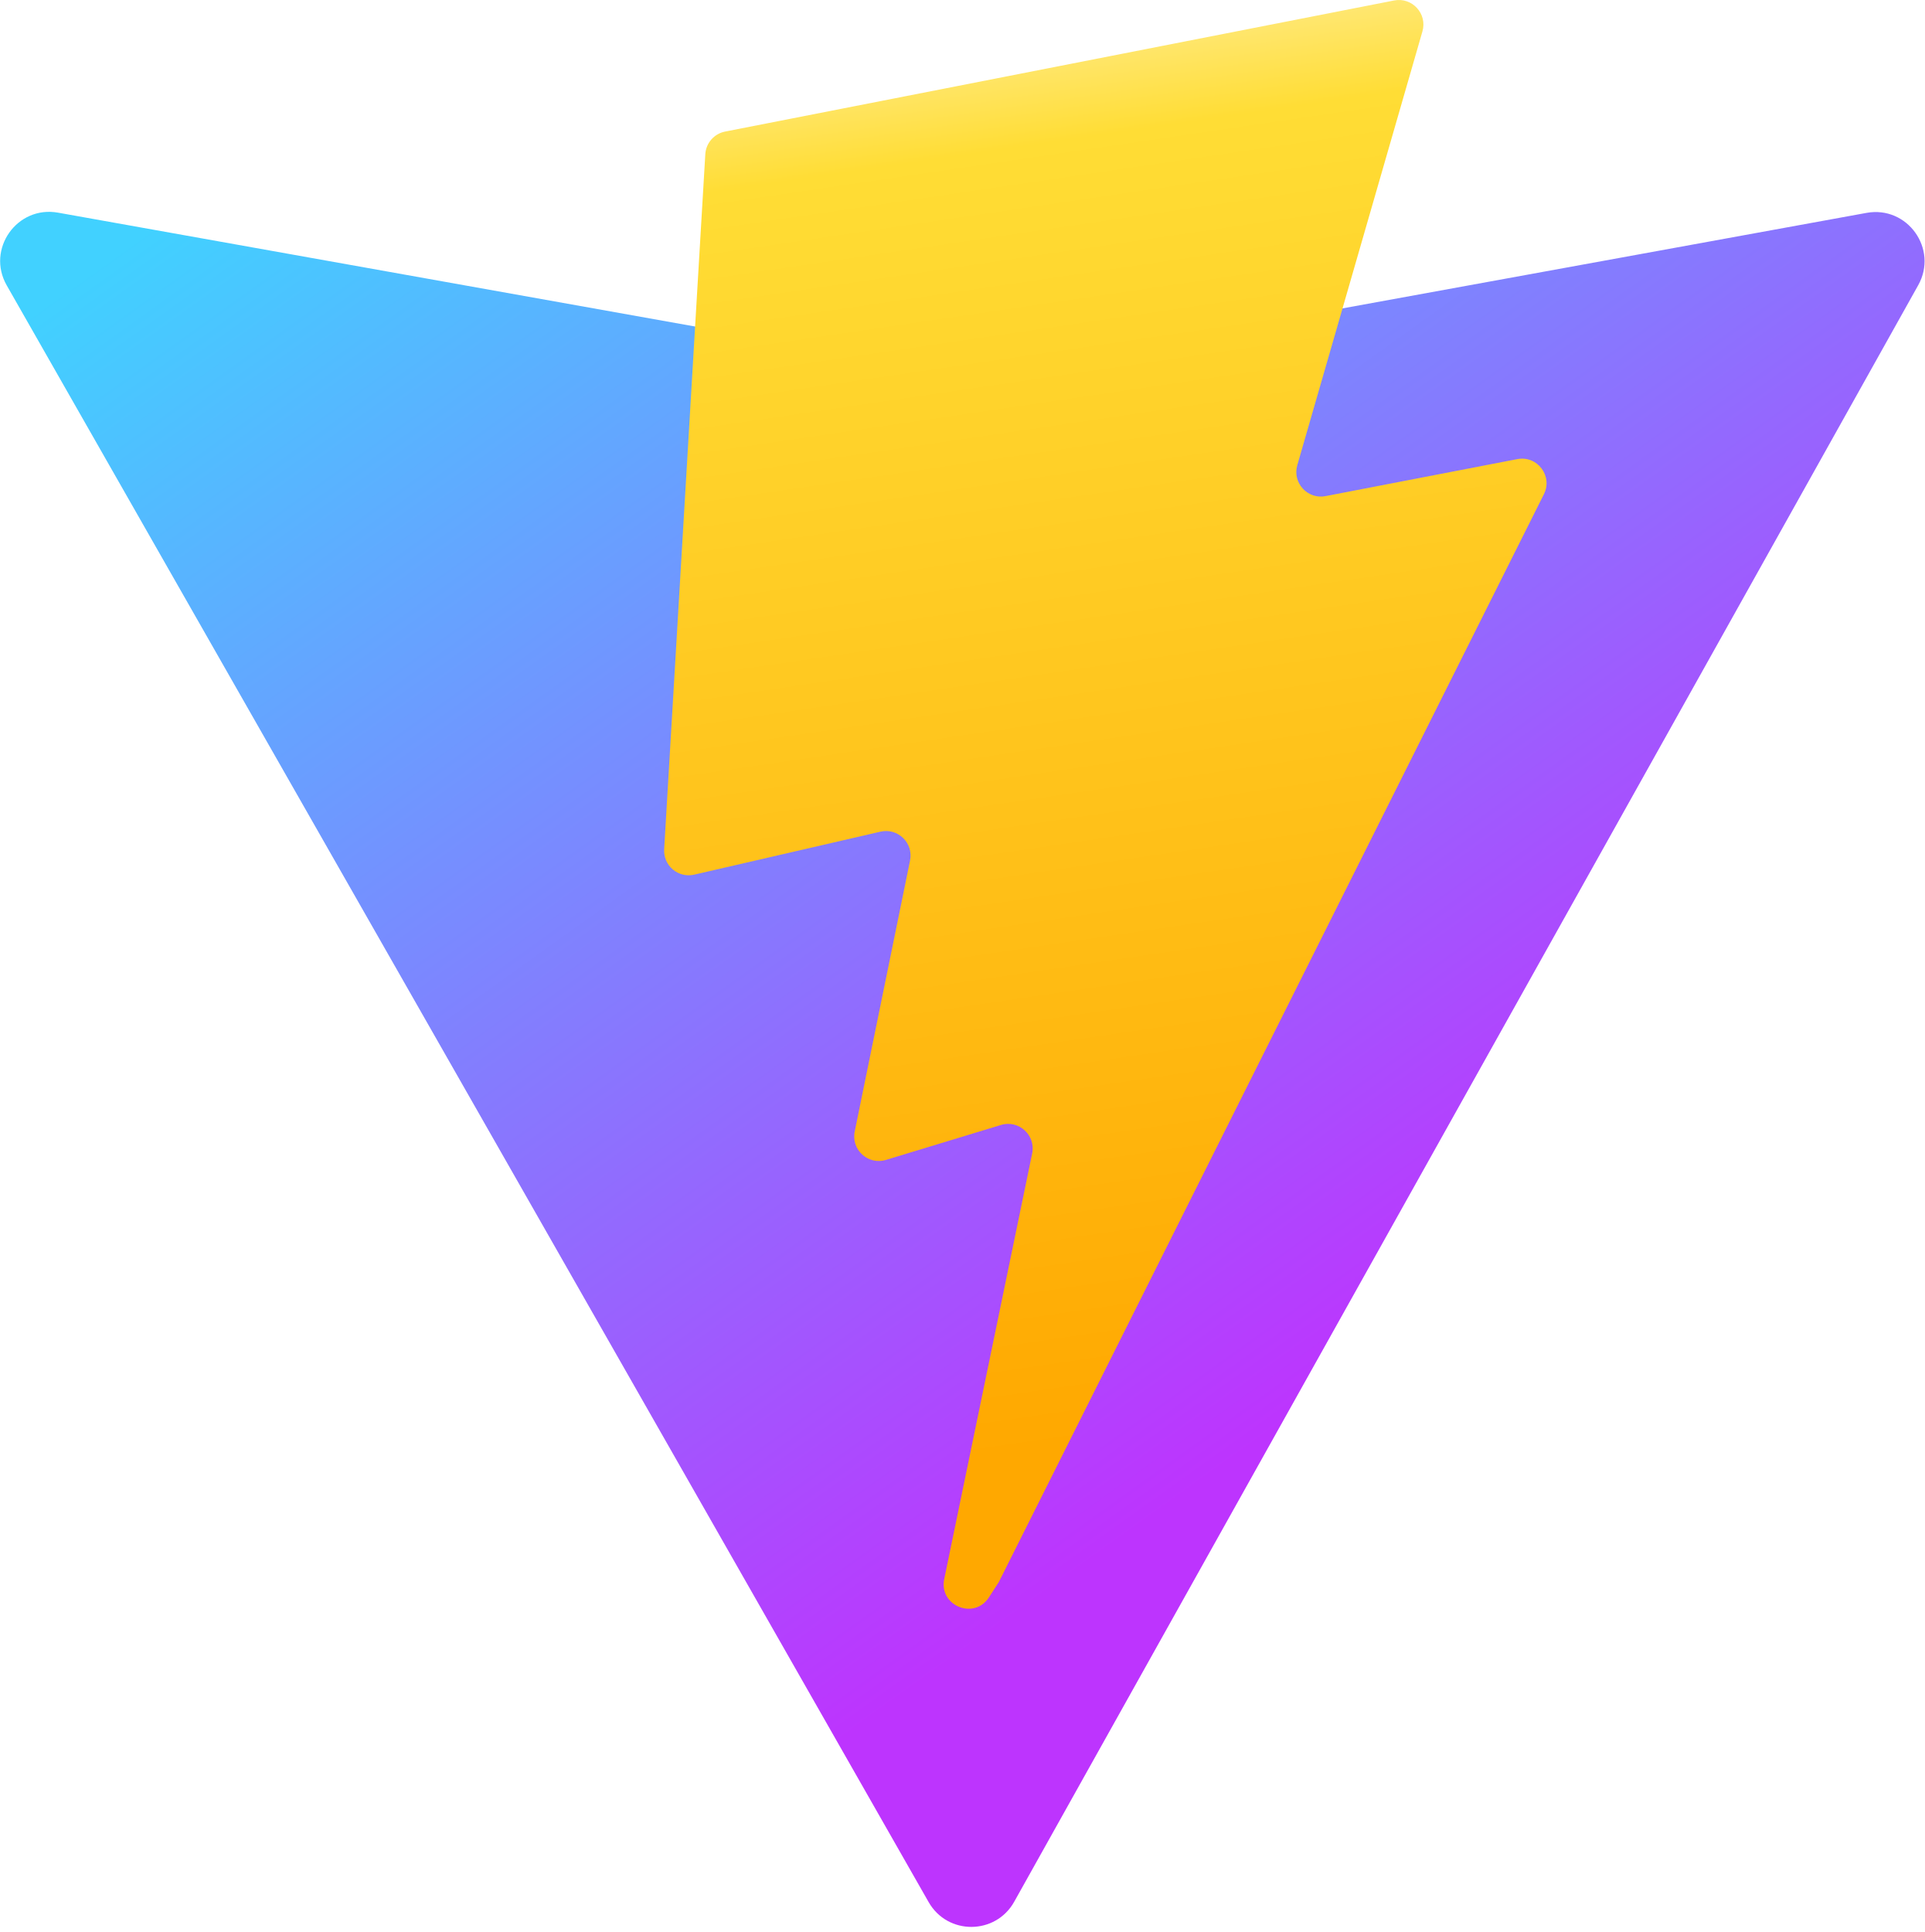
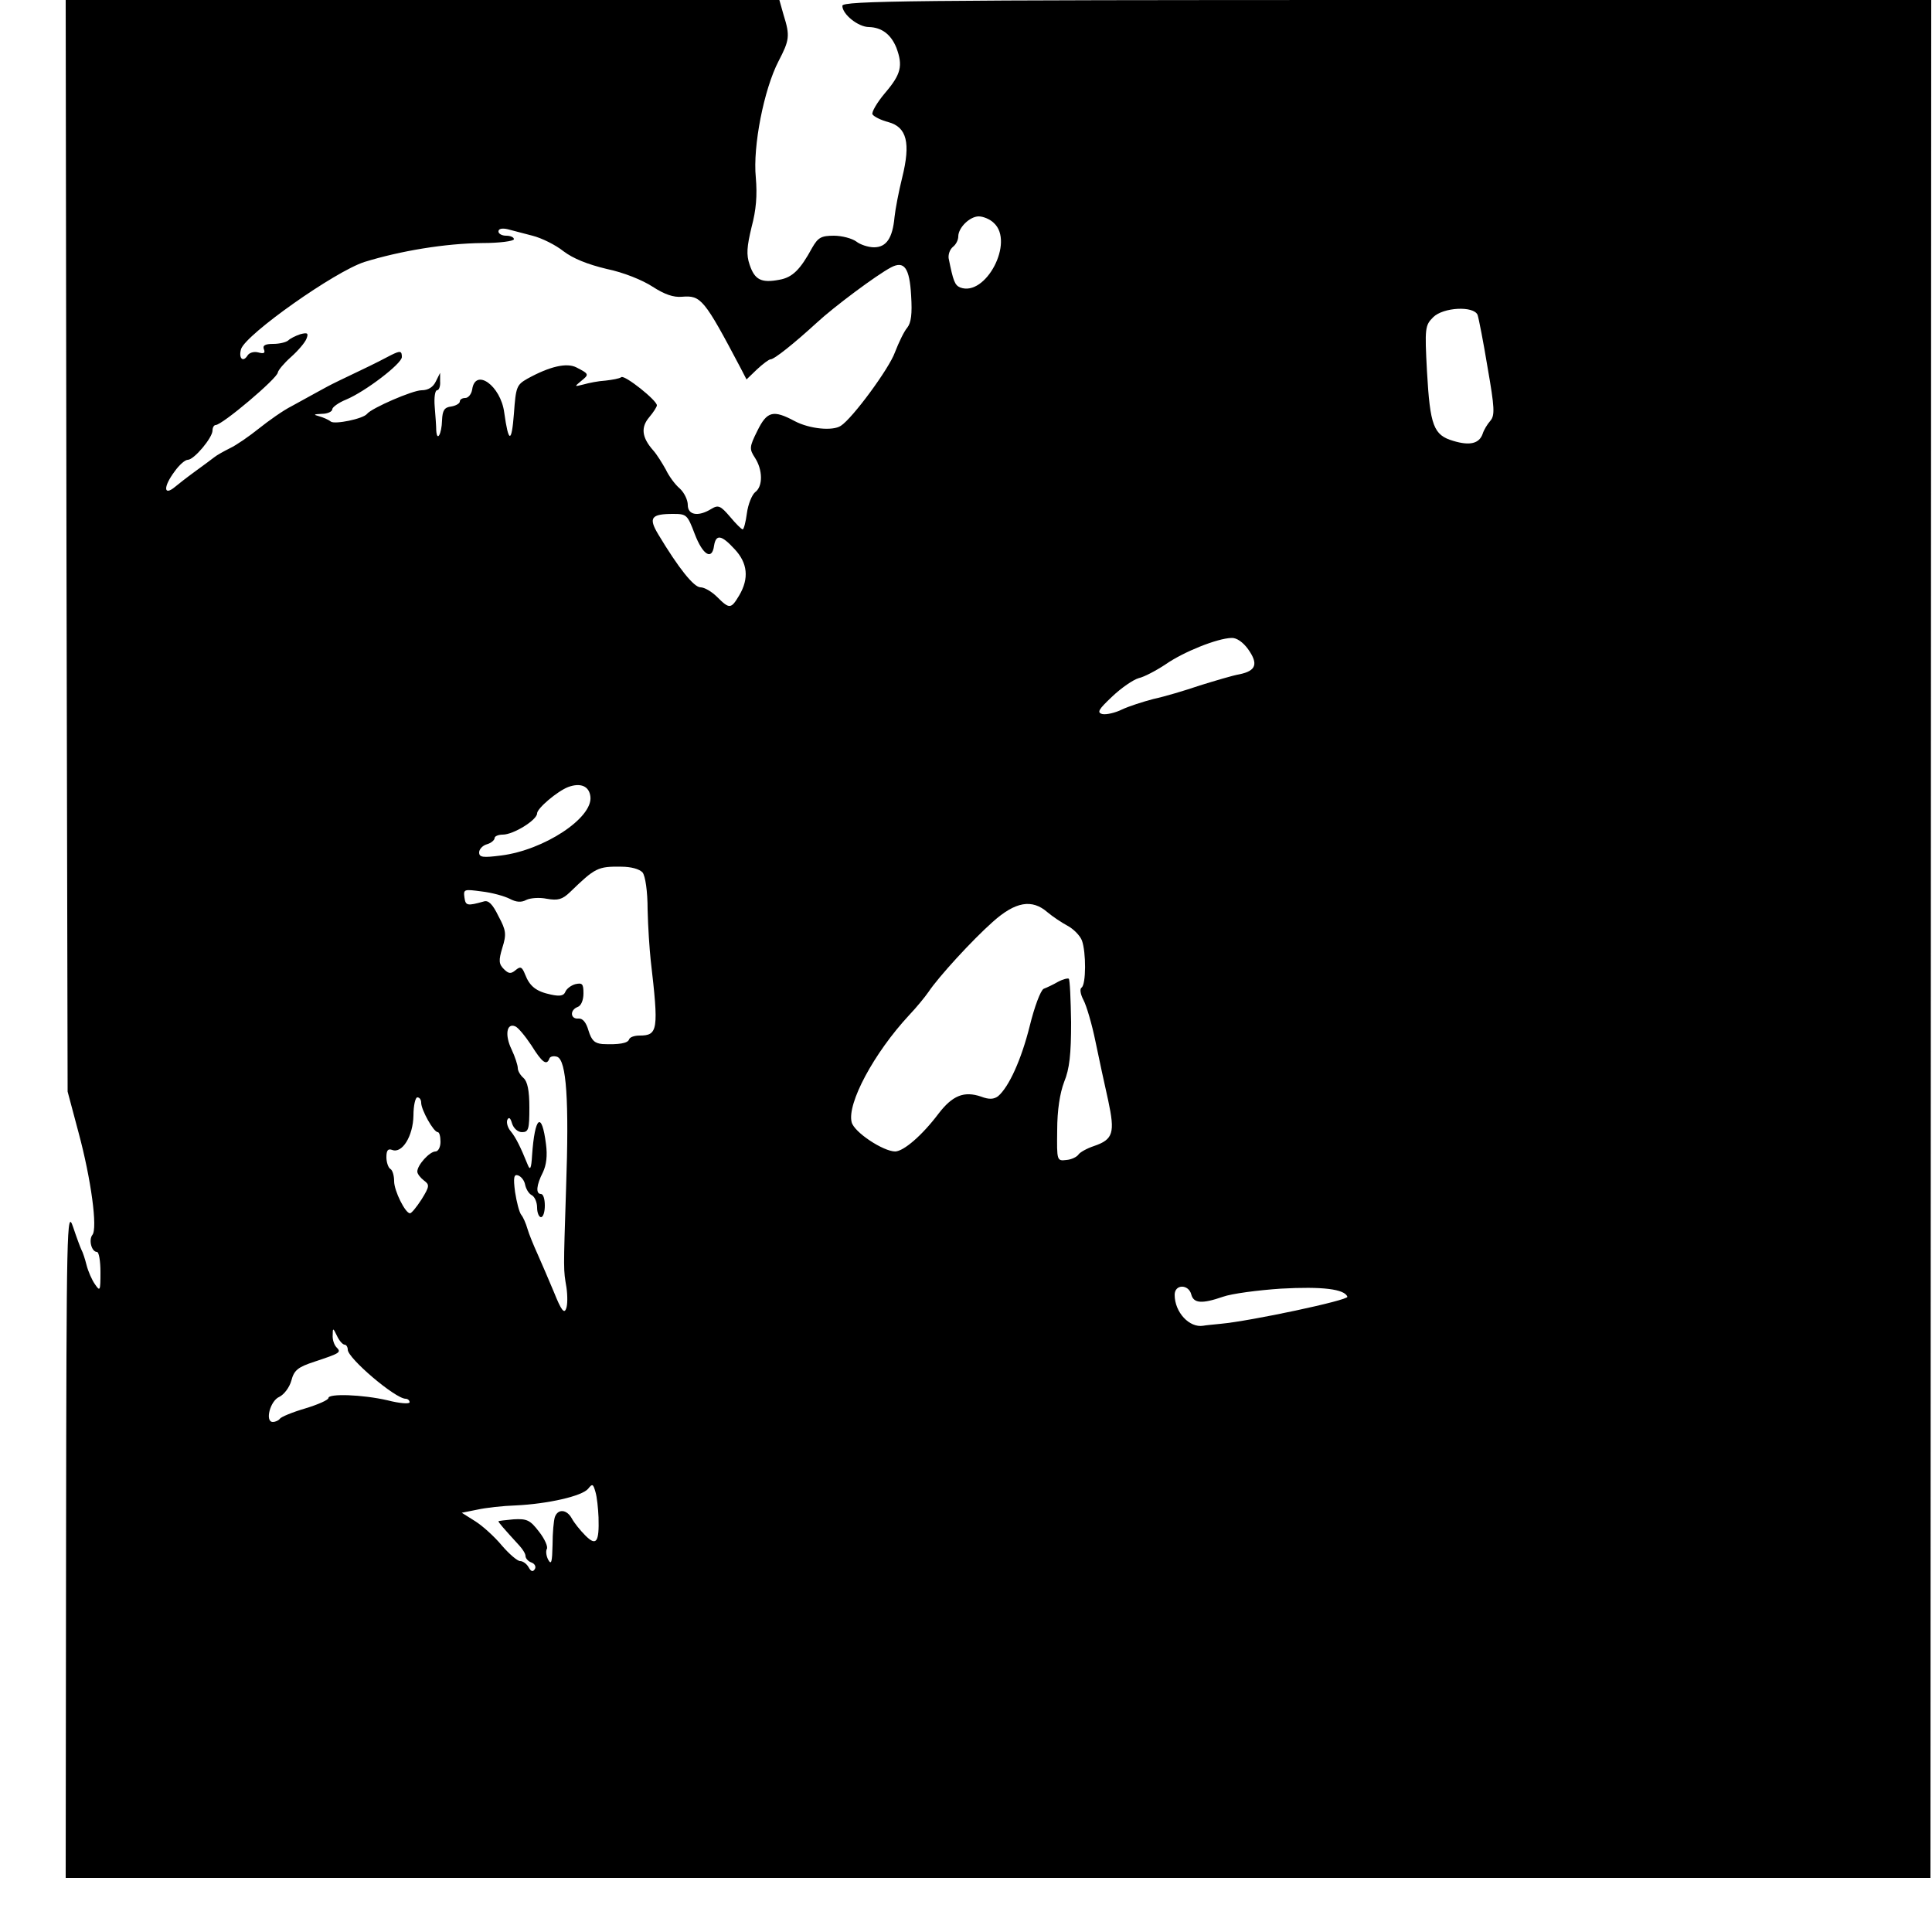
- <svg xmlns="http://www.w3.org/2000/svg" aria-hidden="true" role="img" class="iconify iconify--logos" width="31.88" height="32" preserveAspectRatio="xMidYMid meet" viewBox="0 0 256 257">
-   <defs>
-     <linearGradient id="IconifyId1813088fe1fbc01fb466" x1="-.828%" x2="57.636%" y1="7.652%" y2="78.411%">
-       <stop offset="0%" stop-color="#41D1FF" />
-       <stop offset="100%" stop-color="#BD34FE" />
-     </linearGradient>
-     <linearGradient id="IconifyId1813088fe1fbc01fb467" x1="43.376%" x2="50.316%" y1="2.242%" y2="89.03%">
-       <stop offset="0%" stop-color="#FFEA83" />
-       <stop offset="8.333%" stop-color="#FFDD35" />
-       <stop offset="100%" stop-color="#FFA800" />
-     </linearGradient>
-   </defs>
-   <path fill="url(#IconifyId1813088fe1fbc01fb466)" d="M255.153 37.938L134.897 252.976c-2.483 4.44-8.862 4.466-11.382.048L.875 37.958c-2.746-4.814 1.371-10.646 6.827-9.67l120.385 21.517a6.537 6.537 0 0 0 2.322-.004l117.867-21.483c5.438-.991 9.574 4.796 6.877 9.62Z" />
-   <path fill="url(#IconifyId1813088fe1fbc01fb467)" d="M185.432.063L96.44 17.501a3.268 3.268 0 0 0-2.634 3.014l-5.474 92.456a3.268 3.268 0 0 0 3.997 3.378l24.777-5.718c2.318-.535 4.413 1.507 3.936 3.838l-7.361 36.047c-.495 2.426 1.782 4.5 4.151 3.78l15.304-4.649c2.372-.72 4.652 1.36 4.15 3.788l-11.698 56.621c-.732 3.542 3.979 5.473 5.943 2.437l1.313-2.028l72.516-144.72c1.215-2.423-.88-5.186-3.54-4.672l-25.505 4.922c-2.396.462-4.435-1.77-3.759-4.114l16.646-57.705c.677-2.35-1.37-4.583-3.769-4.113Z" />
+ <svg xmlns="http://www.w3.org/2000/svg" version="1.0" width="500pt" height="500pt" viewBox="0 0 500 500" preserveAspectRatio="xMidYMid meet">
+   <g transform="translate(0,500) scale(0.1,-0.1)" fill="#000000" stroke="none">
+     <path d="M172 3588 l3 -1413 28 -105 c33 -122 50 -250 36 -266 -10 -13 -2 -44 12 -44 5 0 9 -24 9 -52 0 -49 -1 -51 -14 -32 -8 11 -18 34 -22 50 -4 16 -10 34 -13 39 -3 6 -13 33 -22 60 -16 47 -17 3 -18 -817 l-1 -868 2413 0 2413 0 1 2430 1 2430 -1409 0 c-1229 0 -1409 -2 -1409 -15 0 -22 41 -55 69 -55 33 -1 57 -19 71 -54 17 -46 12 -68 -29 -116 -22 -26 -36 -51 -33 -56 4 -6 22 -15 41 -20 48 -13 58 -54 36 -143 -9 -36 -18 -83 -20 -103 -5 -54 -21 -78 -53 -78 -15 0 -36 7 -46 15 -11 8 -37 15 -58 15 -33 0 -41 -5 -56 -31 -31 -57 -51 -77 -85 -83 -47 -9 -64 0 -77 39 -9 26 -7 47 5 97 12 45 15 82 11 129 -8 80 21 228 59 301 28 54 30 65 13 119 l-11 39 -924 0 -923 0 2 -1412z m2400 835 c54 -49 -21 -192 -87 -167 -14 6 -18 16 -30 76 -1 10 3 22 11 29 8 6 14 18 14 27 0 23 30 52 53 52 11 0 29 -7 39 -17z m-1194 -33 c24 -6 60 -24 80 -40 25 -19 62 -34 112 -46 44 -9 93 -29 119 -46 31 -20 54 -28 76 -26 49 4 57 -5 152 -185 l15 -29 27 26 c15 14 31 26 35 26 10 0 62 42 120 95 43 40 154 123 192 143 34 18 48 -1 52 -73 3 -48 0 -70 -10 -83 -8 -9 -22 -38 -32 -64 -15 -42 -110 -171 -140 -190 -21 -14 -81 -8 -119 12 -56 30 -72 26 -97 -25 -21 -42 -21 -47 -6 -70 20 -31 21 -74 0 -89 -8 -7 -18 -31 -21 -54 -3 -23 -8 -42 -11 -42 -3 0 -18 15 -33 33 -24 28 -30 31 -48 20 -34 -21 -61 -16 -61 10 0 13 -9 32 -21 43 -12 10 -28 32 -36 49 -9 16 -23 39 -33 50 -29 33 -32 59 -10 85 11 13 20 27 20 31 0 13 -83 79 -92 73 -5 -4 -24 -7 -41 -9 -18 -1 -43 -6 -57 -10 -24 -6 -24 -6 -6 9 21 17 21 18 -12 35 -25 13 -69 3 -127 -29 -28 -16 -30 -21 -35 -91 -6 -77 -14 -76 -25 3 -9 70 -75 117 -83 60 -2 -12 -10 -22 -18 -22 -8 0 -14 -4 -14 -9 0 -5 -10 -11 -22 -13 -18 -2 -23 -10 -24 -36 -1 -35 -13 -57 -15 -26 0 10 -2 38 -4 62 -2 23 1 42 6 42 5 0 9 10 8 23 l0 22 -11 -22 c-7 -15 -20 -23 -37 -23 -23 0 -129 -46 -141 -61 -10 -13 -84 -28 -94 -20 -6 5 -20 11 -31 14 -15 4 -13 5 8 6 15 0 27 6 27 12 0 5 16 17 36 25 50 21 144 93 144 110 0 16 -4 17 -28 5 -9 -5 -46 -24 -82 -41 -36 -17 -73 -35 -82 -40 -19 -10 -27 -15 -93 -51 -22 -11 -60 -38 -85 -58 -25 -20 -58 -43 -75 -51 -16 -8 -34 -18 -40 -23 -5 -4 -28 -21 -50 -37 -22 -16 -45 -34 -52 -40 -30 -25 -31 0 -1 40 12 17 27 30 34 30 16 0 64 57 64 76 0 8 4 14 8 14 17 0 160 121 161 136 1 6 16 24 34 40 18 16 36 37 40 47 6 15 3 17 -16 12 -12 -4 -26 -11 -31 -16 -6 -5 -23 -9 -39 -9 -21 0 -28 -4 -24 -14 4 -10 0 -12 -15 -8 -11 3 -24 -1 -28 -9 -12 -18 -23 -5 -16 18 14 39 242 200 319 225 94 29 209 48 305 49 45 0 82 5 82 10 0 5 -9 9 -20 9 -11 0 -20 5 -20 11 0 7 9 9 23 6 12 -3 42 -11 65 -17z m2446 -205 c3 -9 15 -70 26 -137 18 -103 19 -123 7 -137 -8 -9 -17 -24 -20 -34 -9 -25 -33 -31 -76 -18 -51 15 -60 39 -68 180 -6 112 -5 119 16 140 26 26 105 30 115 6z m-2026 -567 c21 -55 45 -69 50 -30 5 30 19 28 53 -9 34 -36 38 -76 12 -120 -21 -35 -25 -36 -57 -4 -14 14 -33 25 -43 25 -17 0 -56 48 -110 138 -25 42 -18 52 39 52 35 0 37 -2 56 -52z m1432 -298 c27 -38 21 -56 -22 -65 -18 -3 -64 -17 -103 -29 -38 -13 -92 -29 -120 -35 -27 -7 -64 -19 -81 -27 -18 -9 -41 -14 -51 -12 -15 4 -10 12 25 45 24 23 55 44 69 48 14 3 46 20 70 36 46 32 133 67 170 68 13 1 30 -11 43 -29z m-1702 -382 c6 -55 -120 -138 -231 -152 -47 -6 -57 -5 -57 8 0 8 9 18 20 21 11 3 20 11 20 16 0 5 10 9 21 9 28 0 89 38 89 55 0 13 52 57 80 68 32 12 55 3 58 -25z m135 -196 c7 -9 13 -48 13 -96 1 -45 5 -103 8 -131 21 -181 19 -195 -29 -195 -13 0 -25 -4 -27 -10 -3 -10 -27 -14 -69 -12 -20 2 -28 9 -36 35 -6 21 -15 32 -26 31 -21 -2 -23 22 -2 30 9 3 15 18 15 35 0 25 -3 28 -21 24 -11 -3 -23 -12 -26 -20 -4 -10 -14 -12 -37 -7 -38 8 -55 21 -67 52 -8 20 -12 22 -25 11 -12 -10 -18 -9 -30 3 -13 13 -14 22 -4 55 11 35 10 45 -10 82 -15 31 -26 42 -38 38 -43 -12 -47 -11 -50 10 -3 22 -1 22 44 16 27 -3 59 -12 73 -19 17 -9 30 -10 43 -3 10 5 34 7 53 3 29 -5 40 -2 60 17 65 63 72 67 133 66 25 0 47 -6 55 -15z m1048 -103 c13 -11 37 -27 52 -35 15 -8 32 -25 37 -38 11 -30 11 -114 -1 -122 -5 -3 -3 -17 5 -32 8 -15 22 -63 31 -107 9 -44 24 -113 33 -153 18 -84 13 -101 -37 -118 -18 -6 -36 -16 -40 -22 -4 -6 -18 -13 -31 -14 -25 -3 -25 -2 -24 77 0 52 7 96 18 125 14 34 18 72 18 154 -1 59 -3 110 -6 113 -2 2 -15 -1 -28 -8 -12 -7 -29 -15 -37 -18 -8 -4 -24 -47 -36 -96 -22 -88 -54 -158 -82 -182 -11 -8 -23 -9 -44 -1 -44 15 -74 3 -110 -44 -43 -57 -90 -97 -112 -98 -31 0 -107 50 -113 76 -12 48 57 178 149 277 19 20 41 47 50 60 26 39 113 134 166 181 59 53 102 60 142 25z m-1336 -344 c28 -45 40 -54 47 -34 2 5 11 7 20 4 24 -9 31 -113 23 -340 -7 -219 -7 -209 1 -257 3 -21 3 -46 -1 -55 -5 -14 -13 -3 -31 42 -14 33 -33 78 -43 100 -10 22 -22 51 -26 65 -4 14 -11 30 -16 36 -5 6 -12 33 -16 59 -5 38 -3 47 8 43 8 -3 16 -13 18 -24 2 -10 9 -23 17 -27 8 -4 14 -19 14 -32 0 -14 5 -25 10 -25 6 0 10 14 10 30 0 17 -4 30 -10 30 -14 0 -12 23 5 56 9 19 12 43 8 73 -11 87 -29 72 -36 -29 -2 -34 -5 -40 -11 -25 -19 47 -31 71 -44 87 -8 9 -12 23 -9 30 4 8 8 5 12 -9 4 -13 15 -23 26 -23 17 0 19 8 19 64 0 44 -5 67 -15 76 -8 7 -15 18 -15 26 0 7 -7 29 -16 48 -18 37 -13 69 9 60 7 -2 26 -25 42 -49z m-285 -149 c0 -18 32 -76 43 -76 4 0 7 -11 7 -25 0 -14 -6 -25 -13 -25 -15 0 -47 -35 -47 -52 0 -6 8 -16 17 -23 15 -11 15 -15 -6 -49 -13 -20 -26 -36 -30 -36 -12 0 -41 58 -41 83 0 14 -4 29 -10 32 -5 3 -10 17 -10 30 0 18 4 23 15 19 26 -10 54 36 55 89 0 26 5 47 10 47 6 0 10 -6 10 -14z m1993 -496 c6 -23 27 -25 82 -6 22 8 90 17 150 21 107 6 165 -1 172 -21 3 -9 -251 -63 -328 -70 -20 -2 -41 -4 -45 -5 -36 -6 -74 35 -74 80 0 28 36 28 43 1z m-2191 -130 c4 0 8 -6 8 -13 0 -22 123 -127 150 -127 5 0 10 -4 10 -9 0 -5 -26 -3 -57 5 -65 15 -153 18 -153 6 0 -5 -27 -17 -60 -27 -34 -10 -63 -22 -66 -27 -3 -4 -11 -8 -18 -8 -21 0 -7 55 17 65 12 6 26 24 31 42 7 27 17 35 60 49 66 22 70 24 57 37 -6 6 -11 20 -10 32 0 19 1 19 11 -2 6 -13 15 -23 20 -23z m657 -447 c2 -65 -6 -75 -34 -47 -14 14 -29 33 -35 44 -13 24 -36 26 -44 4 -3 -9 -6 -41 -6 -72 -1 -44 -3 -53 -11 -39 -5 9 -7 22 -4 28 4 5 -5 26 -20 45 -23 30 -31 34 -66 32 -21 -2 -39 -4 -39 -5 0 -3 12 -17 55 -64 8 -9 15 -20 15 -26 0 -6 7 -14 16 -17 8 -3 12 -11 8 -17 -5 -8 -10 -6 -16 5 -5 9 -15 16 -22 16 -7 0 -28 18 -47 40 -19 23 -50 51 -69 63 l-35 22 40 8 c22 5 67 10 100 11 83 4 171 24 187 43 11 14 13 13 19 -8 4 -13 7 -43 8 -66z" />
+   </g>
</svg>
